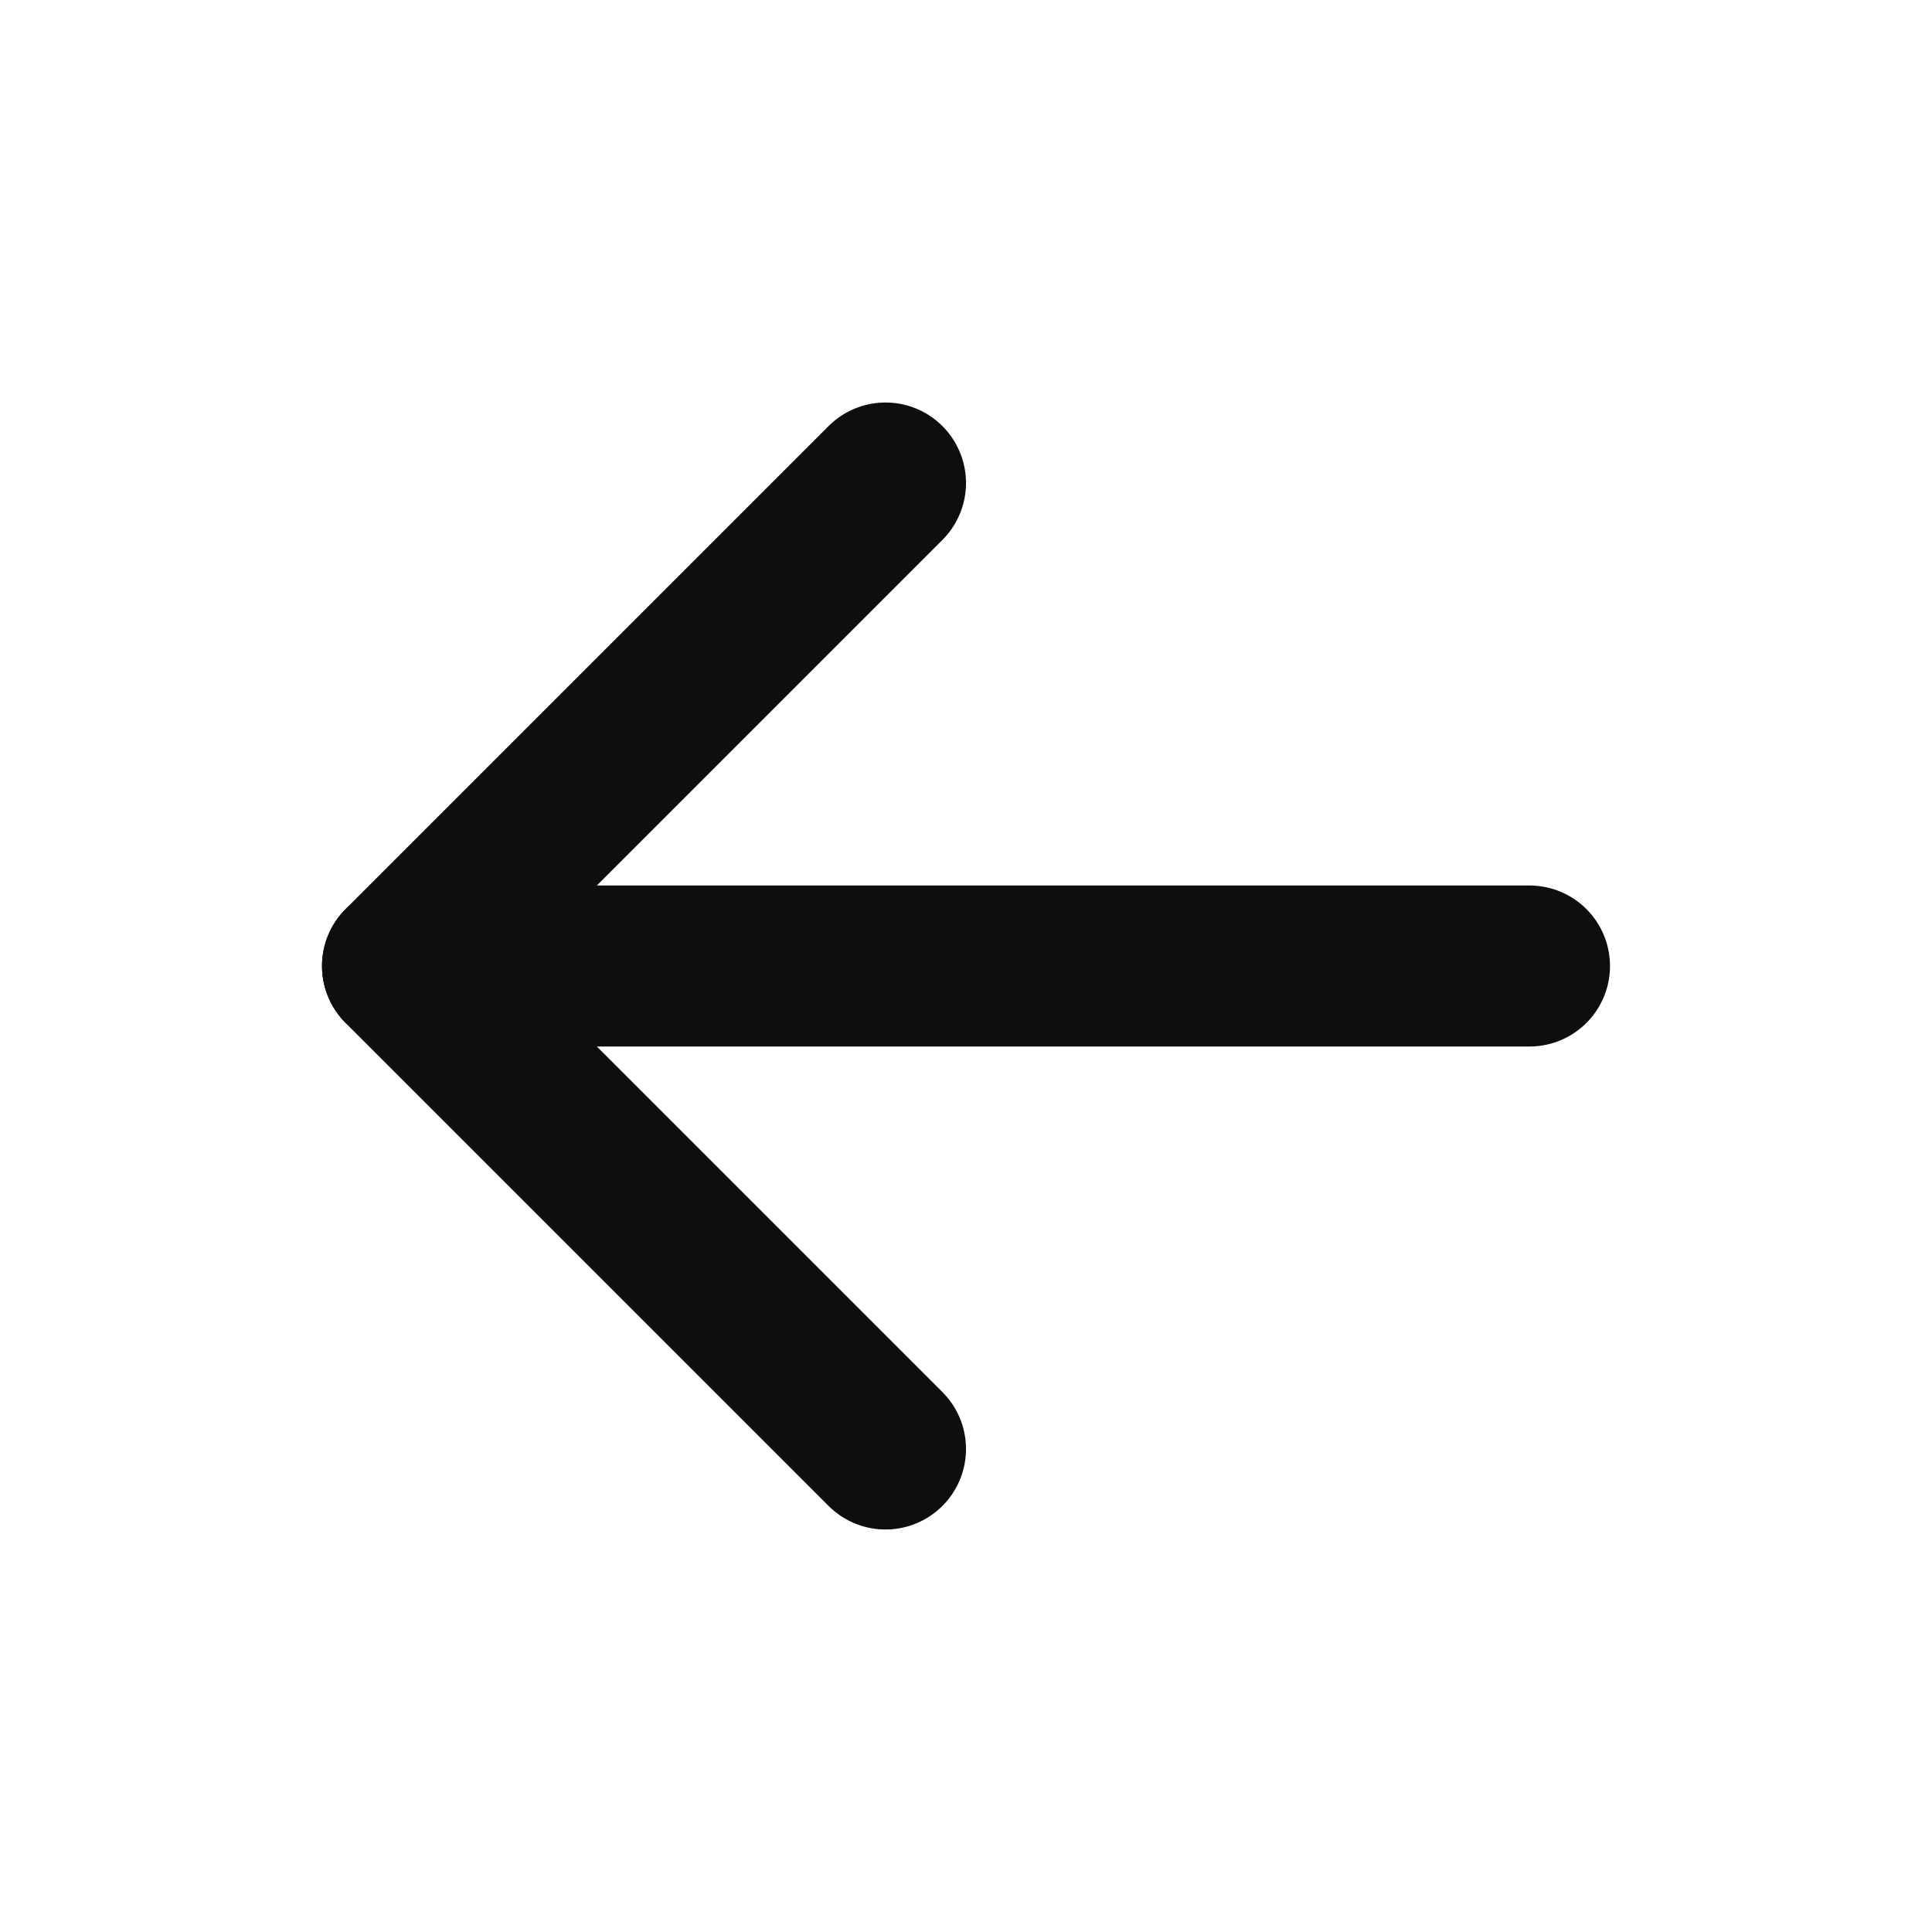
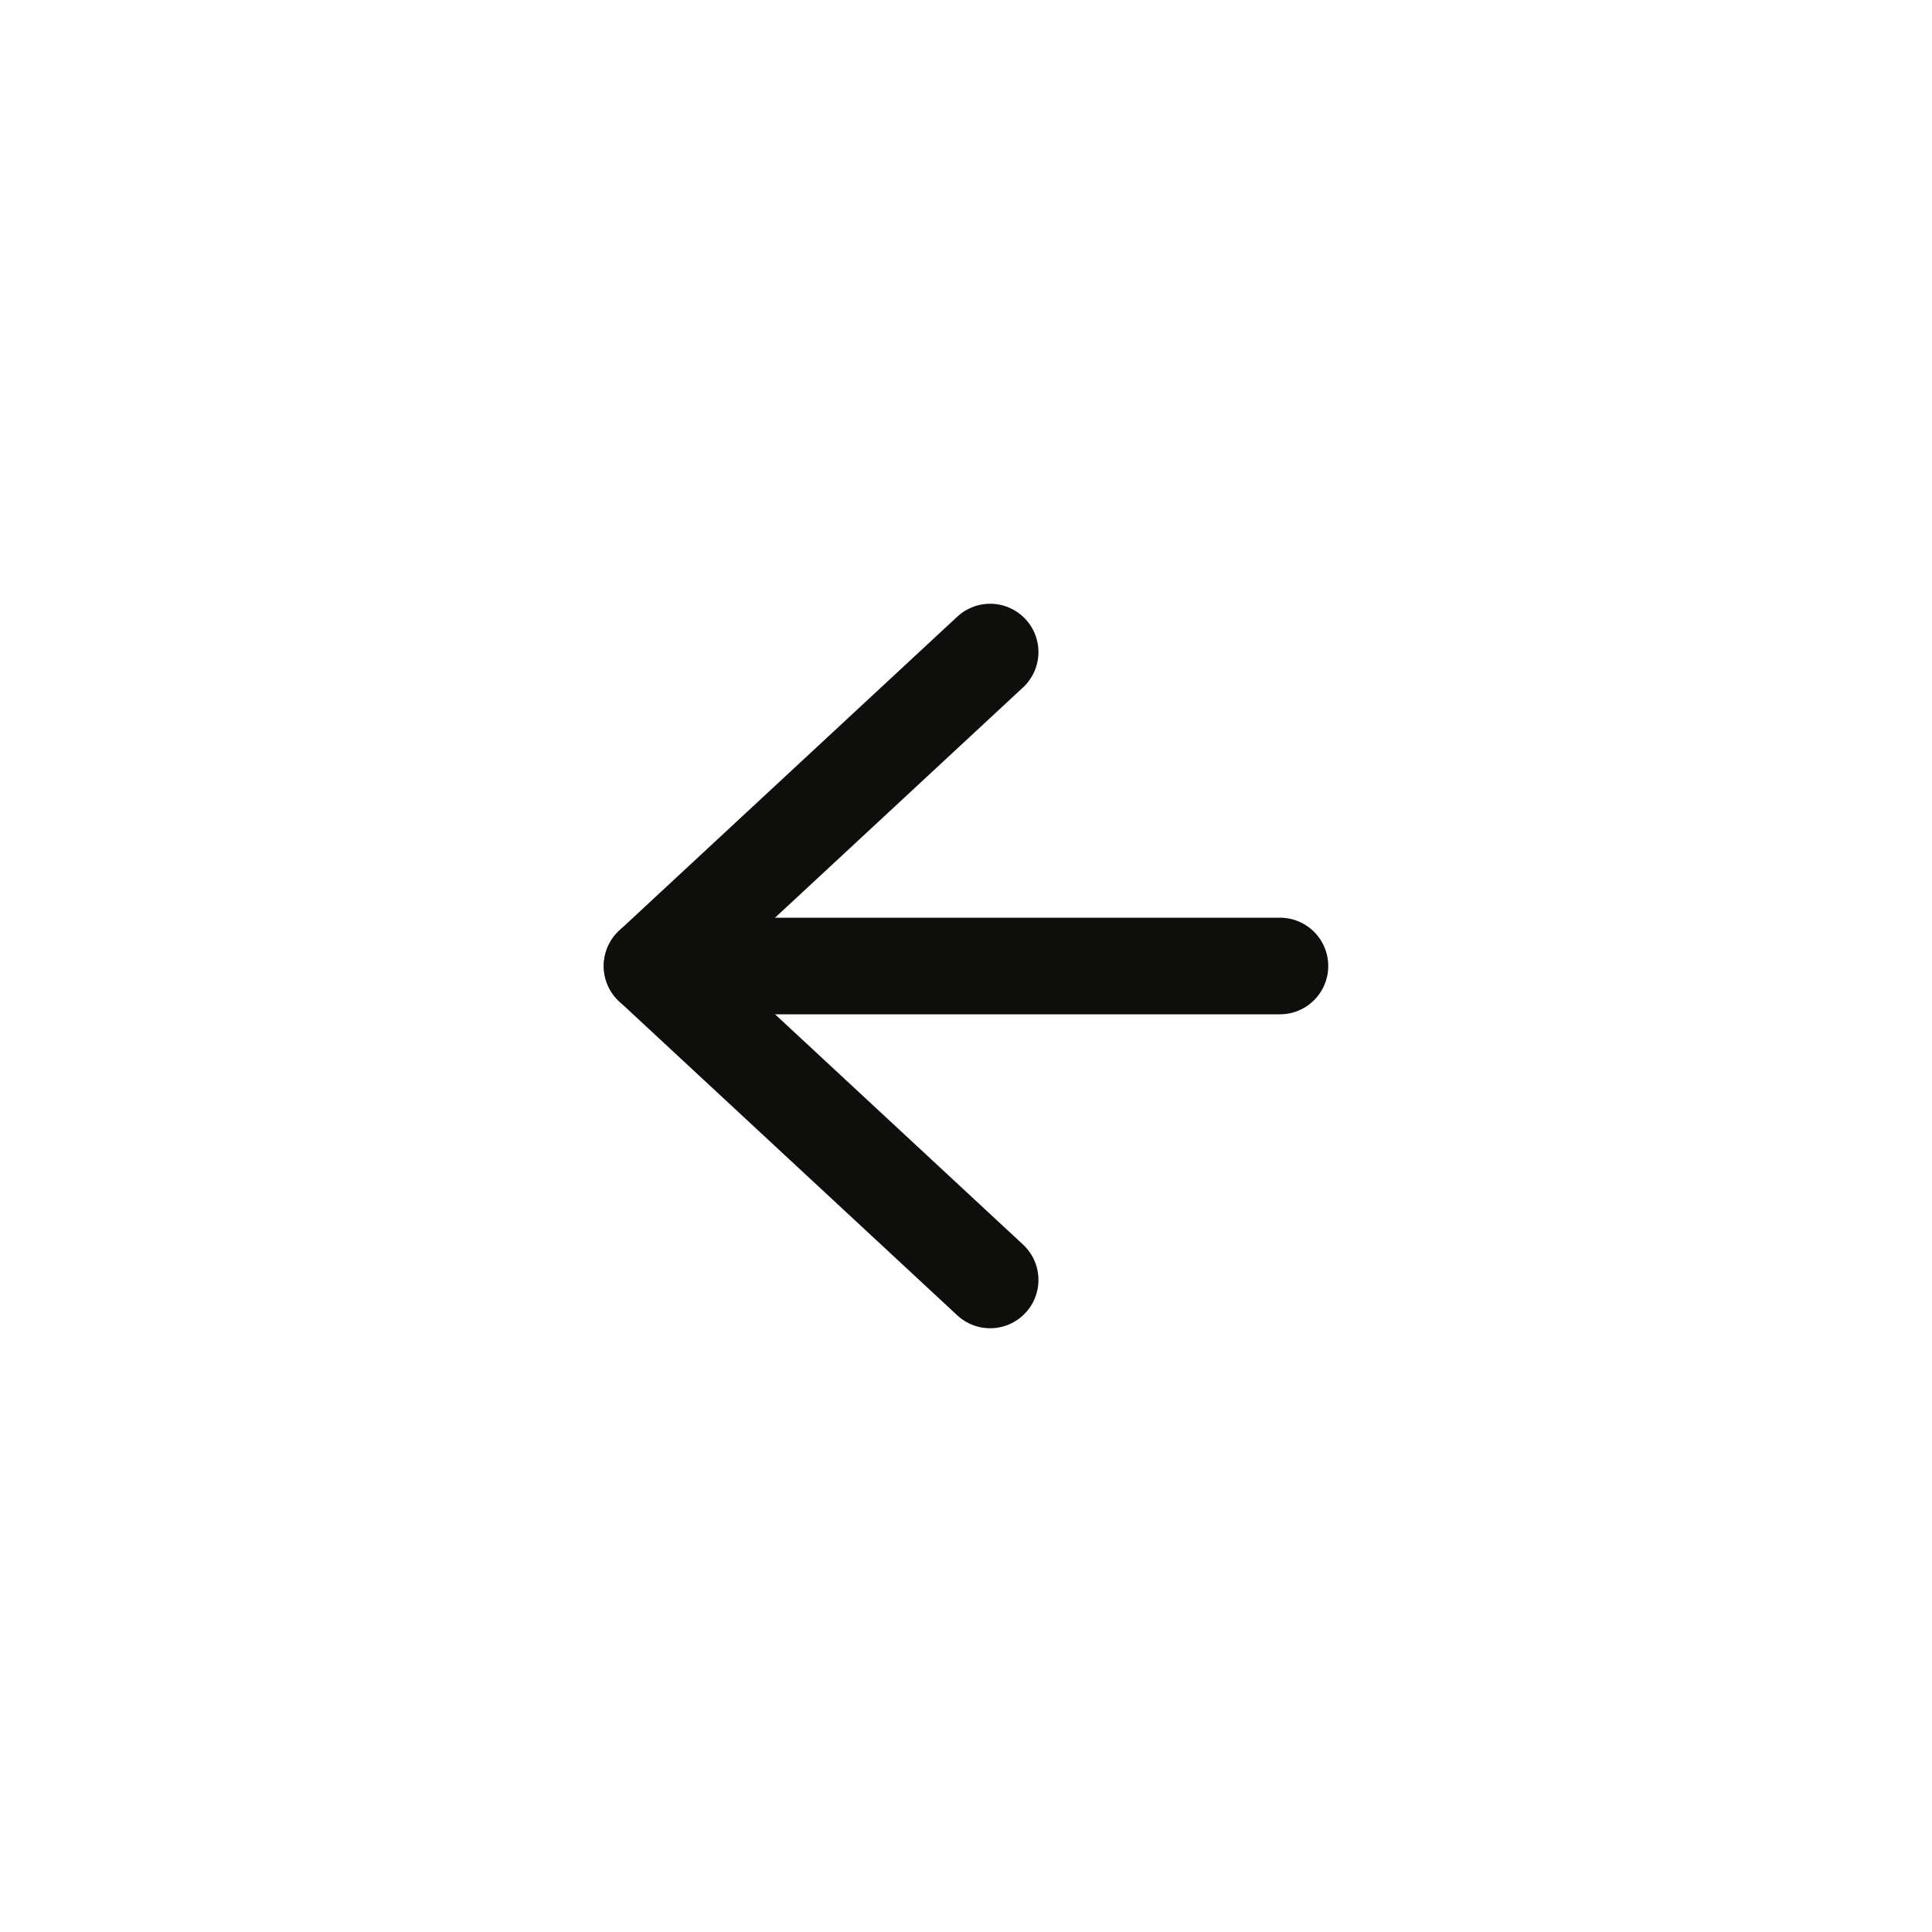
<svg xmlns="http://www.w3.org/2000/svg" width="24" height="24" viewBox="0 0 24 24" fill="none">
-   <path d="M19 12H5" stroke="#0E0F0C" stroke-width="2" stroke-linecap="round" />
-   <path d="M11 18l-6-6 6-6" stroke="#0E0F0C" stroke-width="2" stroke-linecap="round" stroke-linejoin="round" />
+   <path d="M15.9 12H8.1" stroke="#0E0F0C" stroke-width="1.2" stroke-linecap="round" />
+   <path d="M12.3 15.9l-4.2-3.9 4.2-3.9" stroke="#0E0F0C" stroke-width="1.2" stroke-linecap="round" stroke-linejoin="round" />
</svg>
